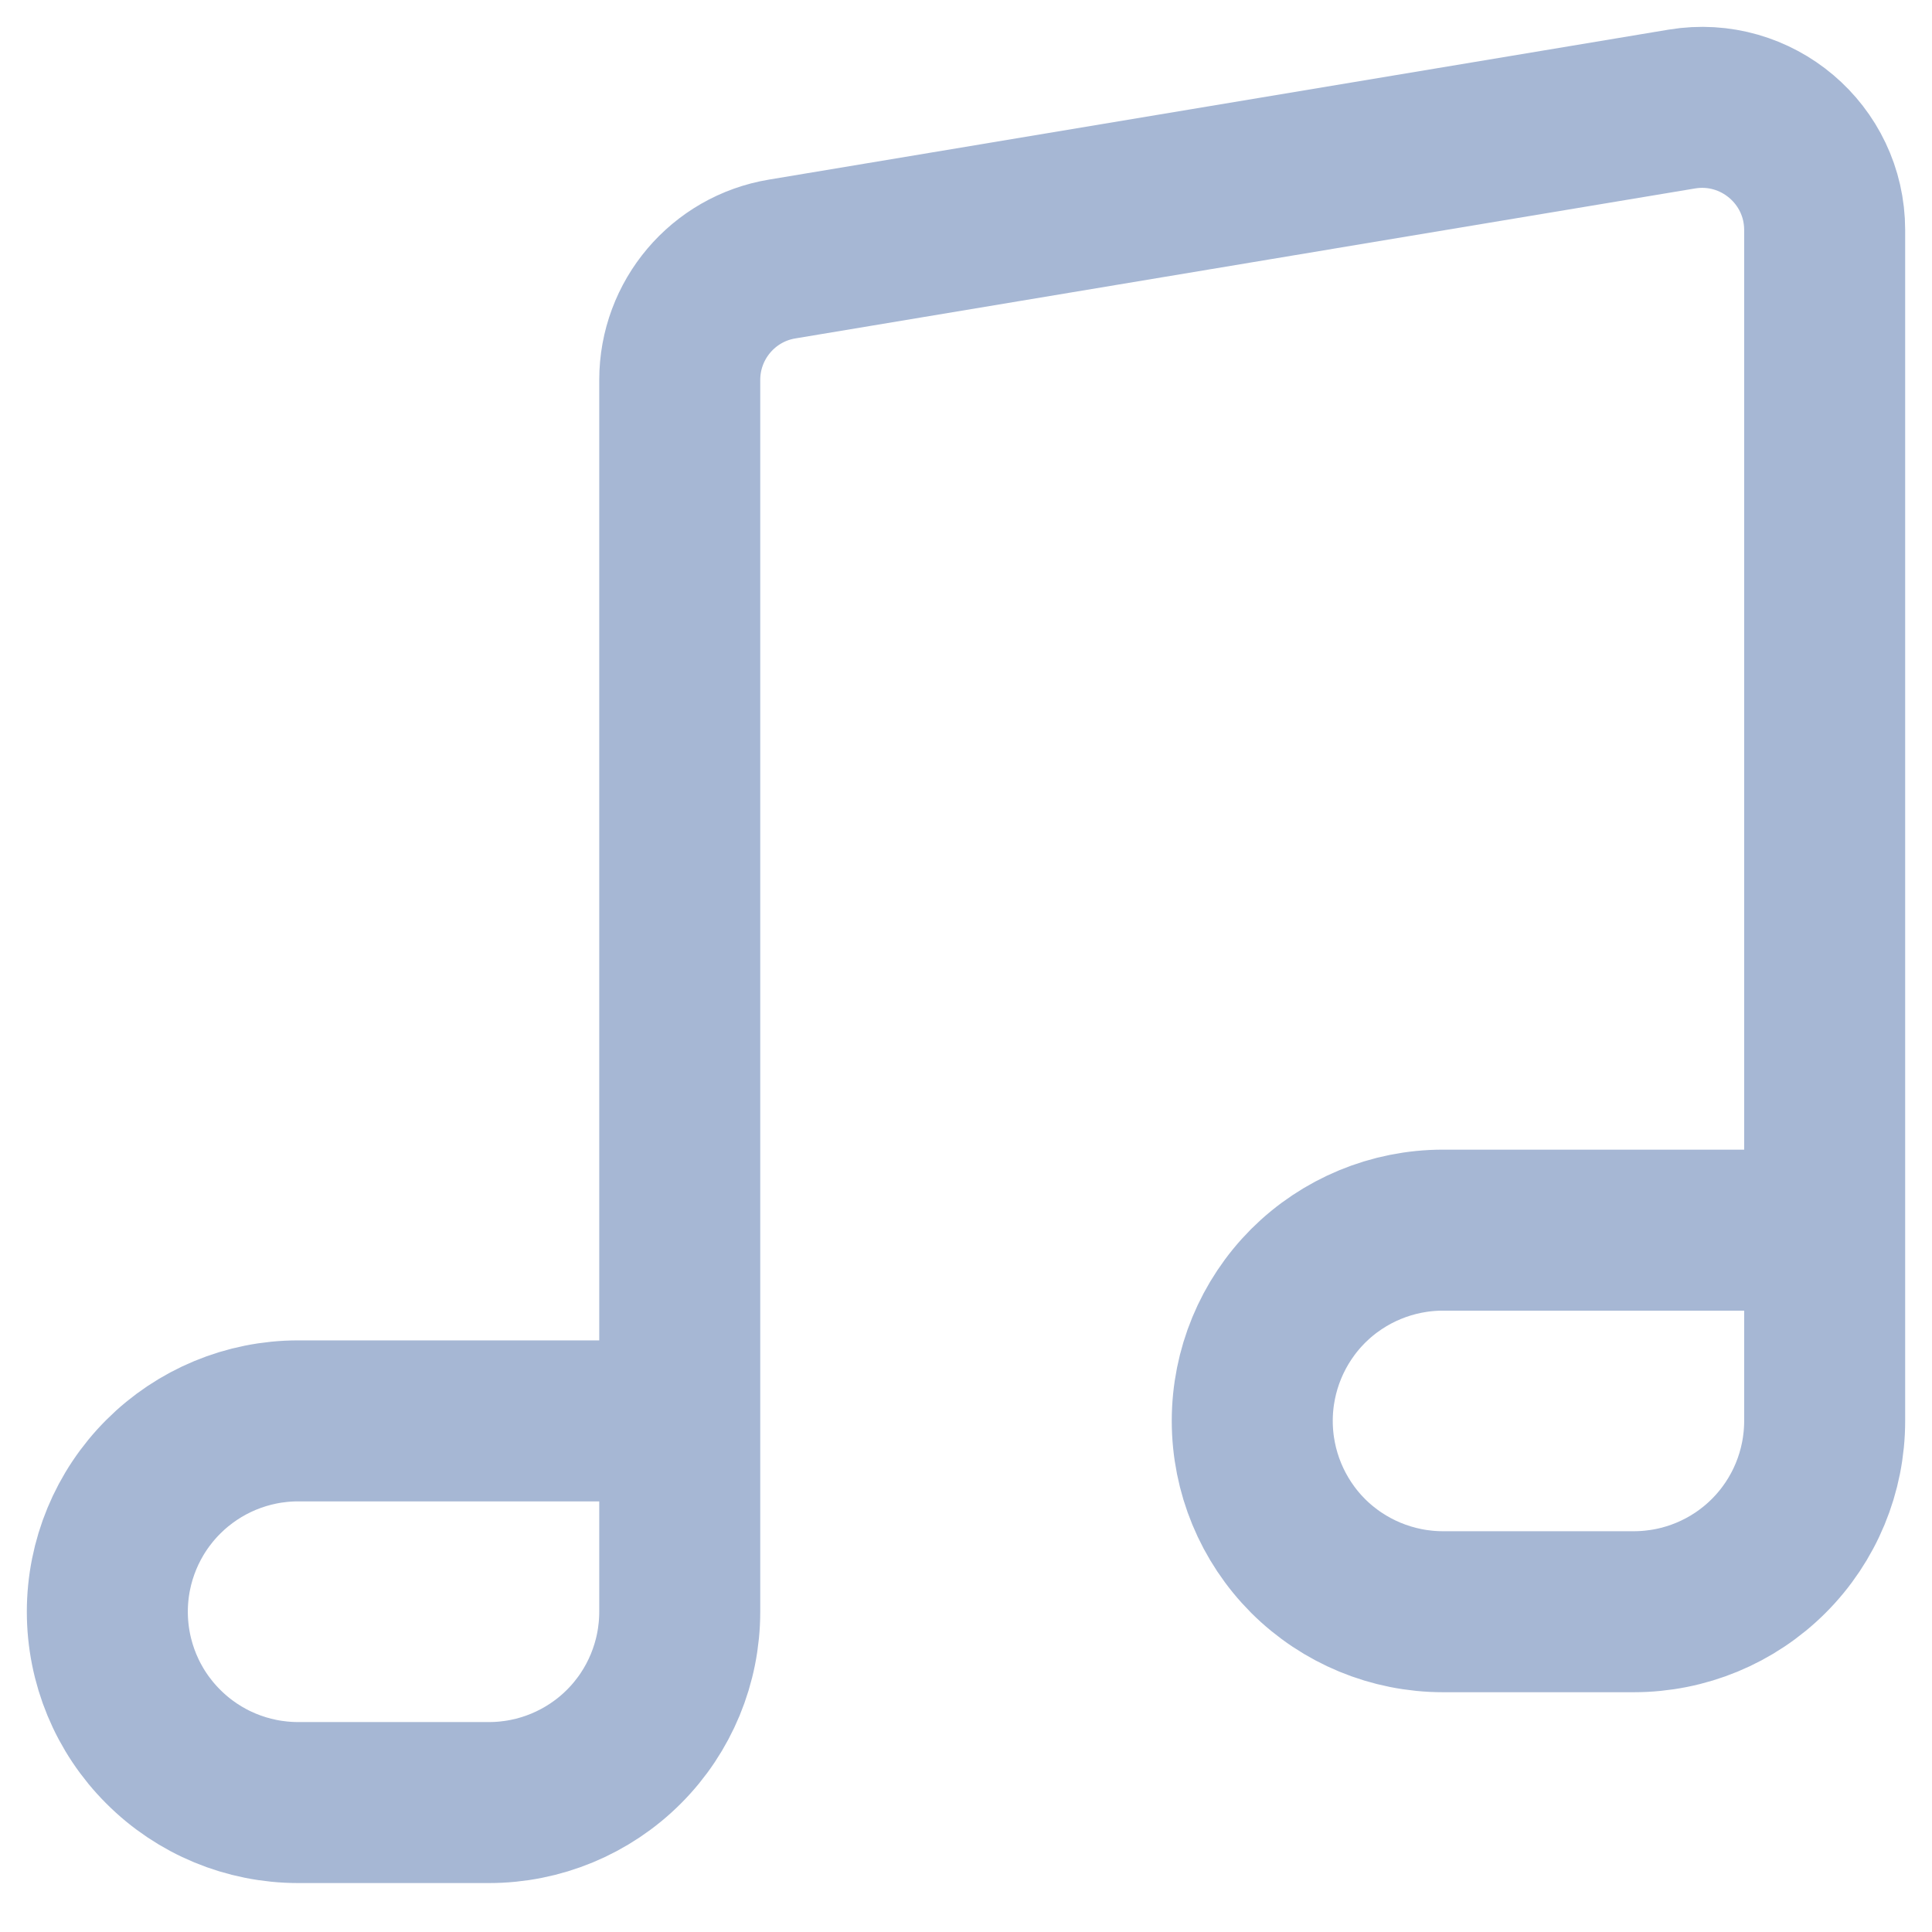
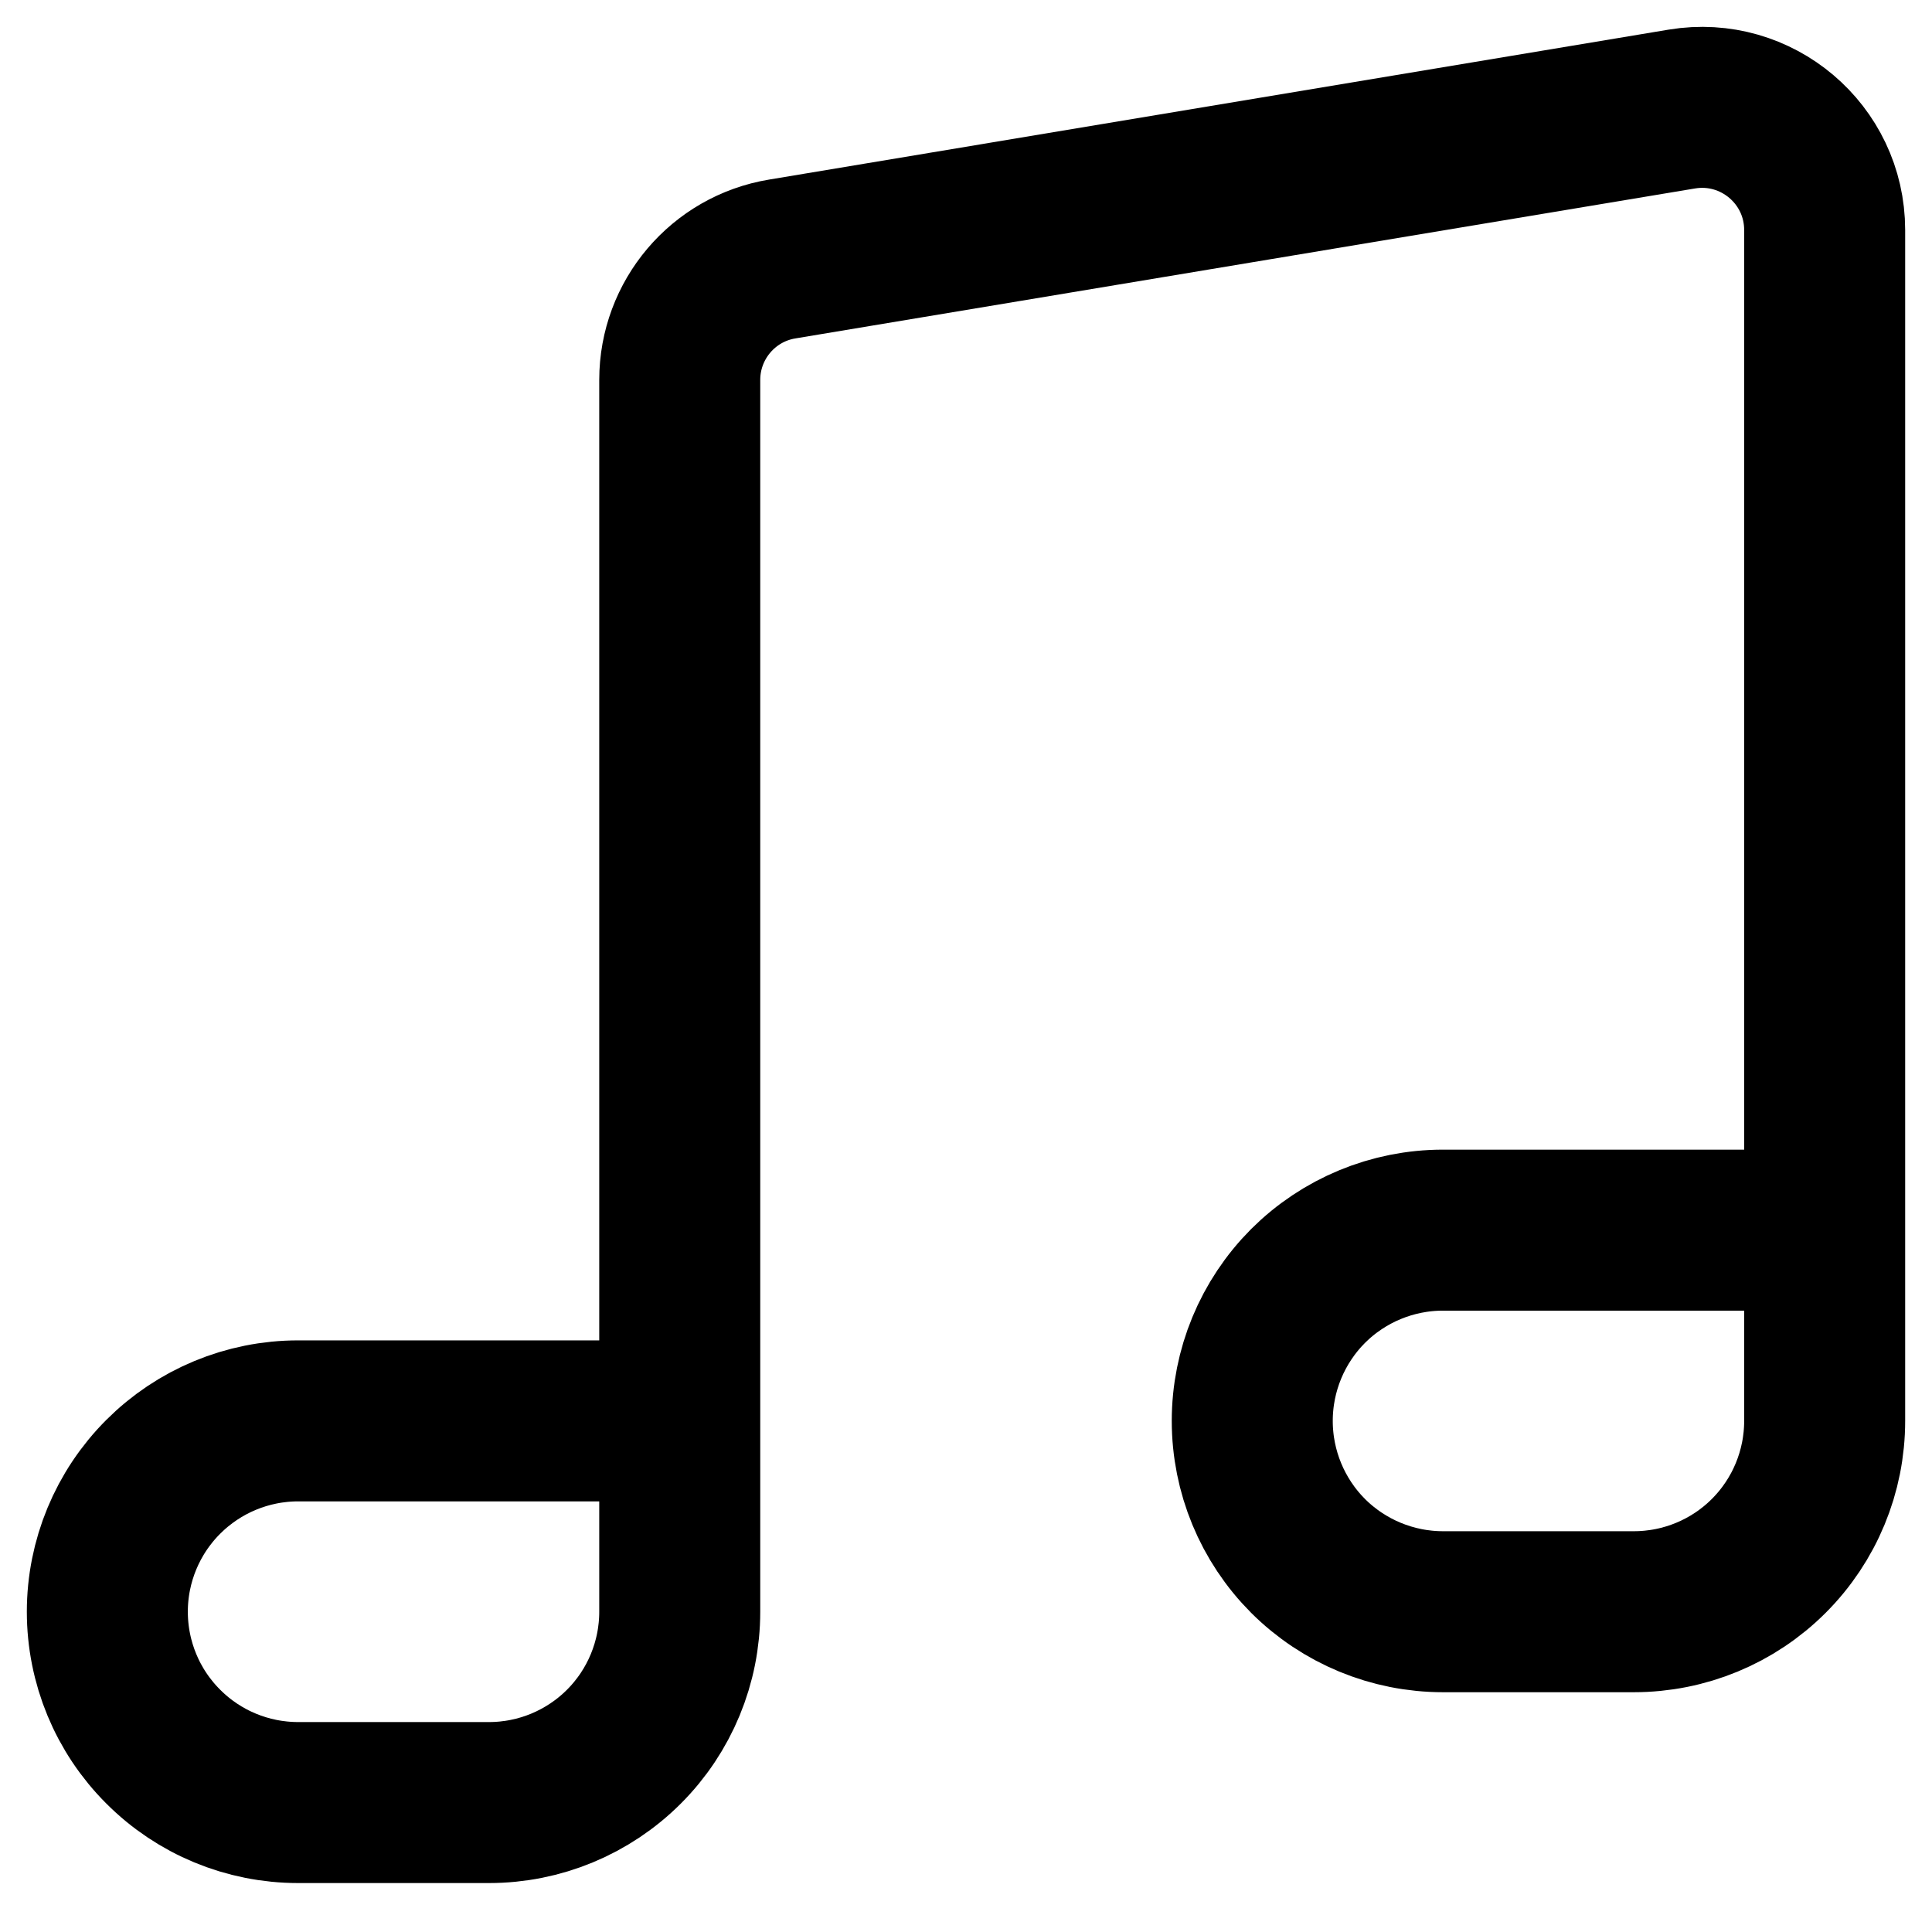
<svg xmlns="http://www.w3.org/2000/svg" width="18px" height="18px" viewBox="0 0 18 18" version="1.1">
  <g id="--Чат" stroke="none" stroke-width="1" fill="none" fill-rule="evenodd" stroke-linecap="round" stroke-linejoin="round">
-     <g id="Чат---Логистика-Copy-47" transform="translate(-44, -670)" stroke="#A6B7D4" stroke-width="1.5">
+     <g id="Чат---Логистика-Copy-47" transform="translate(-44, -670)" stroke="currentColor" stroke-width="1.5">
      <g id="Group-14-Copy" transform="translate(20, 128)">
        <g id="Group-31" transform="translate(0, 300)">
          <g id="Group-35" transform="translate(0, 74)">
            <g id="Group-24" transform="translate(25, 25)">
              <g id="Video" transform="translate(0, 144)">
                <path d="M5.333,12.238 L1.778,12.238 C1.306,12.238 0.854,12.426 0.521,12.759 C0.187,13.093 0,13.545 0,14.016 C0,14.488 0.187,14.94 0.521,15.273 C0.854,15.607 1.306,15.794 1.778,15.794 L3.556,15.794 C4.027,15.794 4.479,15.607 4.813,15.273 C5.146,14.94 5.333,14.488 5.333,14.016 L5.333,12.238 Z M5.333,12.238 L5.333,2.54 C5.333,1.981 5.737,1.504 6.288,1.413 L14.669,0.016 C15.366,-0.1 16,0.437 16,1.143 L16,10.461 M16,10.461 L12.444,10.461 C11.973,10.461 11.521,10.648 11.187,10.981 C10.854,11.315 10.667,11.767 10.667,12.238 C10.667,12.71 10.854,13.162 11.187,13.496 C11.521,13.829 11.973,14.016 12.444,14.016 L14.222,14.016 C14.694,14.016 15.146,13.829 15.479,13.496 C15.813,13.162 16,12.71 16,12.238 L16,10.461 Z" id="Shape" />
              </g>
            </g>
          </g>
        </g>
      </g>
    </g>
  </g>
</svg>
